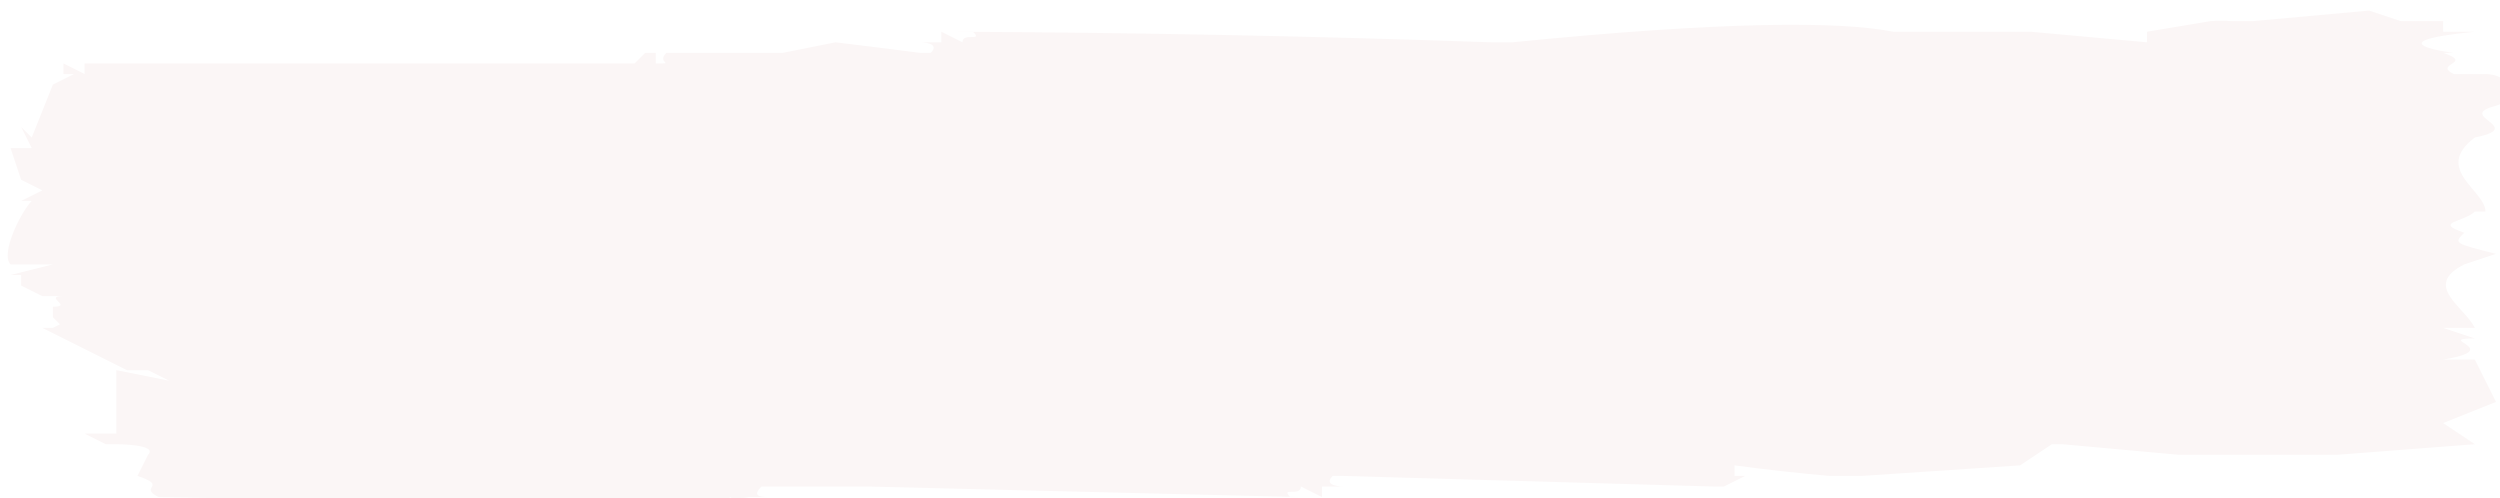
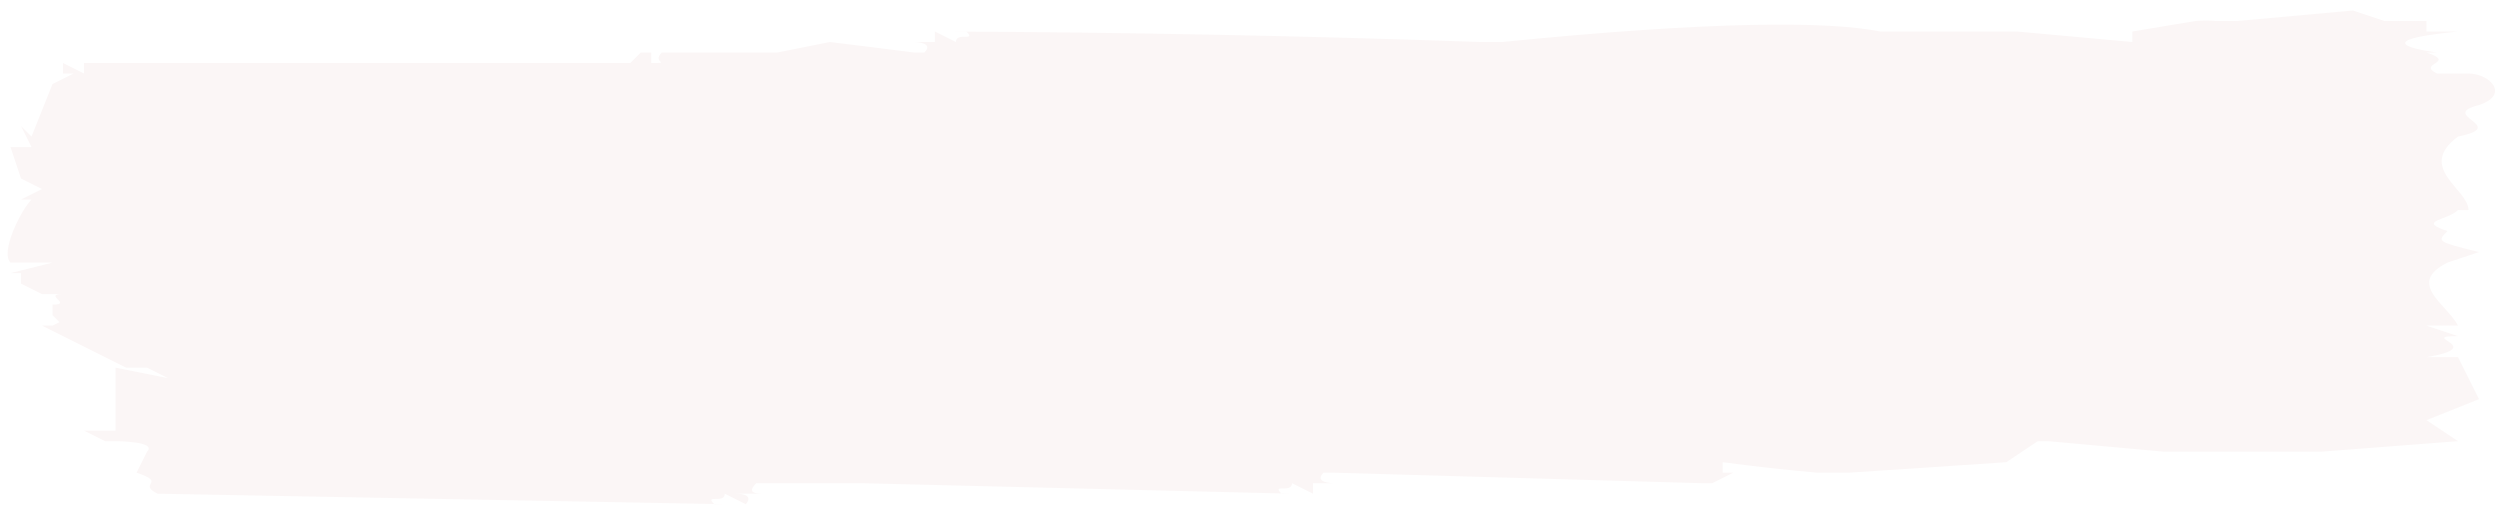
- <svg xmlns="http://www.w3.org/2000/svg">
+ <svg xmlns="http://www.w3.org/2000/svg" preserveAspectRatio="none" viewBox="0 0 238 49">
  <path fill="#fbf6f6" fill-rule="nonzero" d="M236 10c3-1 1-3-1-3h-3c-2-1 2-1-1-2h1s-8-1 2-2h1s-1 0 0 0h-5 1V2h2-7 1l-3-1-11 1h-1 1-4 1-1a12 12 0 012 0h-2l-6 1v1l-11-1h-13c-5-1-16-1-36 1h-2a1658 1658 0 00-51-1h1-1 2c1 1-1 0-1 1l-2-1v1h-2s2 0 1 1h-1a934 934 0 00-8-1l-5 1H63c-1 1 1 1-1 1V5h-1l-1 1h1H8v1s1 0 0 0L6 6v1h1L5 8l-2 5-1-1 1 2H1l1 3h0l2 1-2 1h3-2c-1 1-3 5-2 6h4l-4 1h2-1v1l2 1h2c-2 0 1 1-1 1h2-2v1l1 1 1-1-2 1H4l2 1 6 3h2l2 1-5-1v6H8l2 1H8h5-2s4 0 3 1l-1 2h-1-1 2c3 1 0 1 2 2l54 1s1 0 0 0h-1c-1-1 1 0 1-1l2 1s1-1-1-1h3c-1 0-2 0-1-1h10l41 1h1-2c-1-1 1 0 1-1l2 1v-1h2s-2 0-1-1h1l35 1h-1 1-1 2s1 0 0 0l2-1h-1v-1a195 195 0 009 1h3l15-1 3-2h1l11 1h15l13-1-3-2 5-2-2-4h-3c6-1-1-2 3-2l-3-1h3c-1-2-5-4-1-6l3-1c-4-1-4-1-3-2h-1 1c-3-1 0-1 1-2h1c0-2-5-4-1-7 5-1-2-2 2-3" />
</svg>
